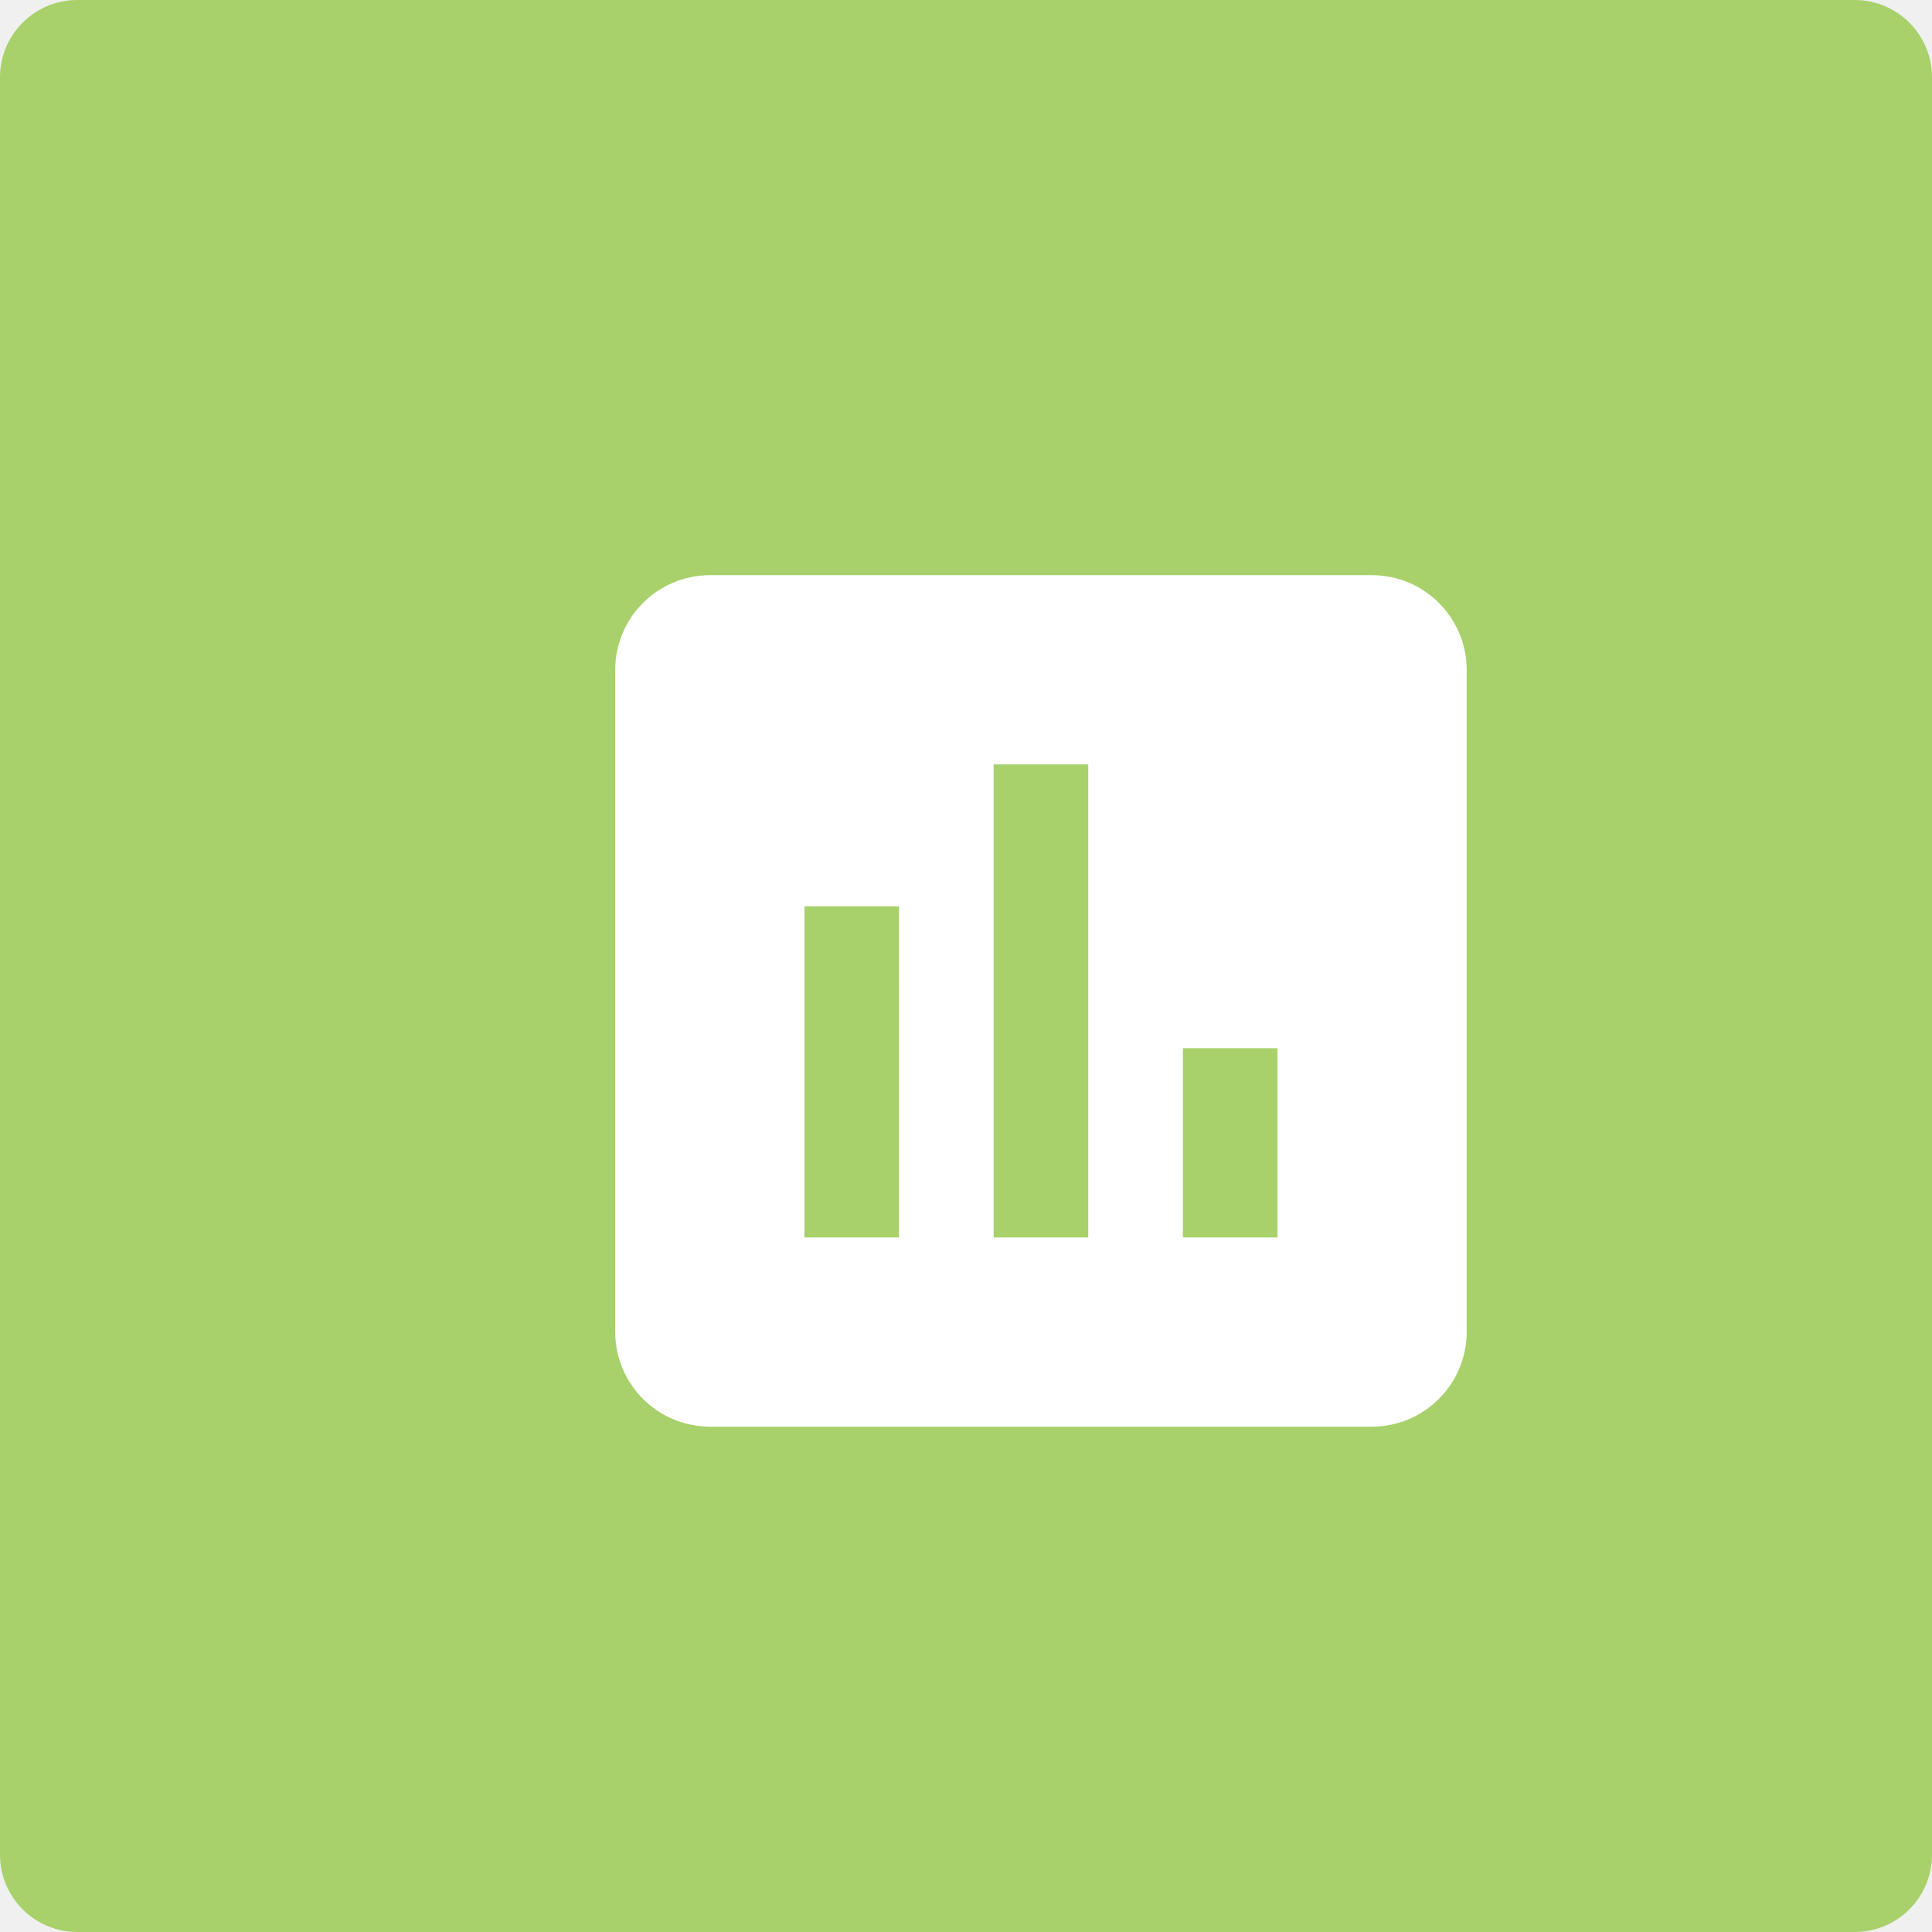
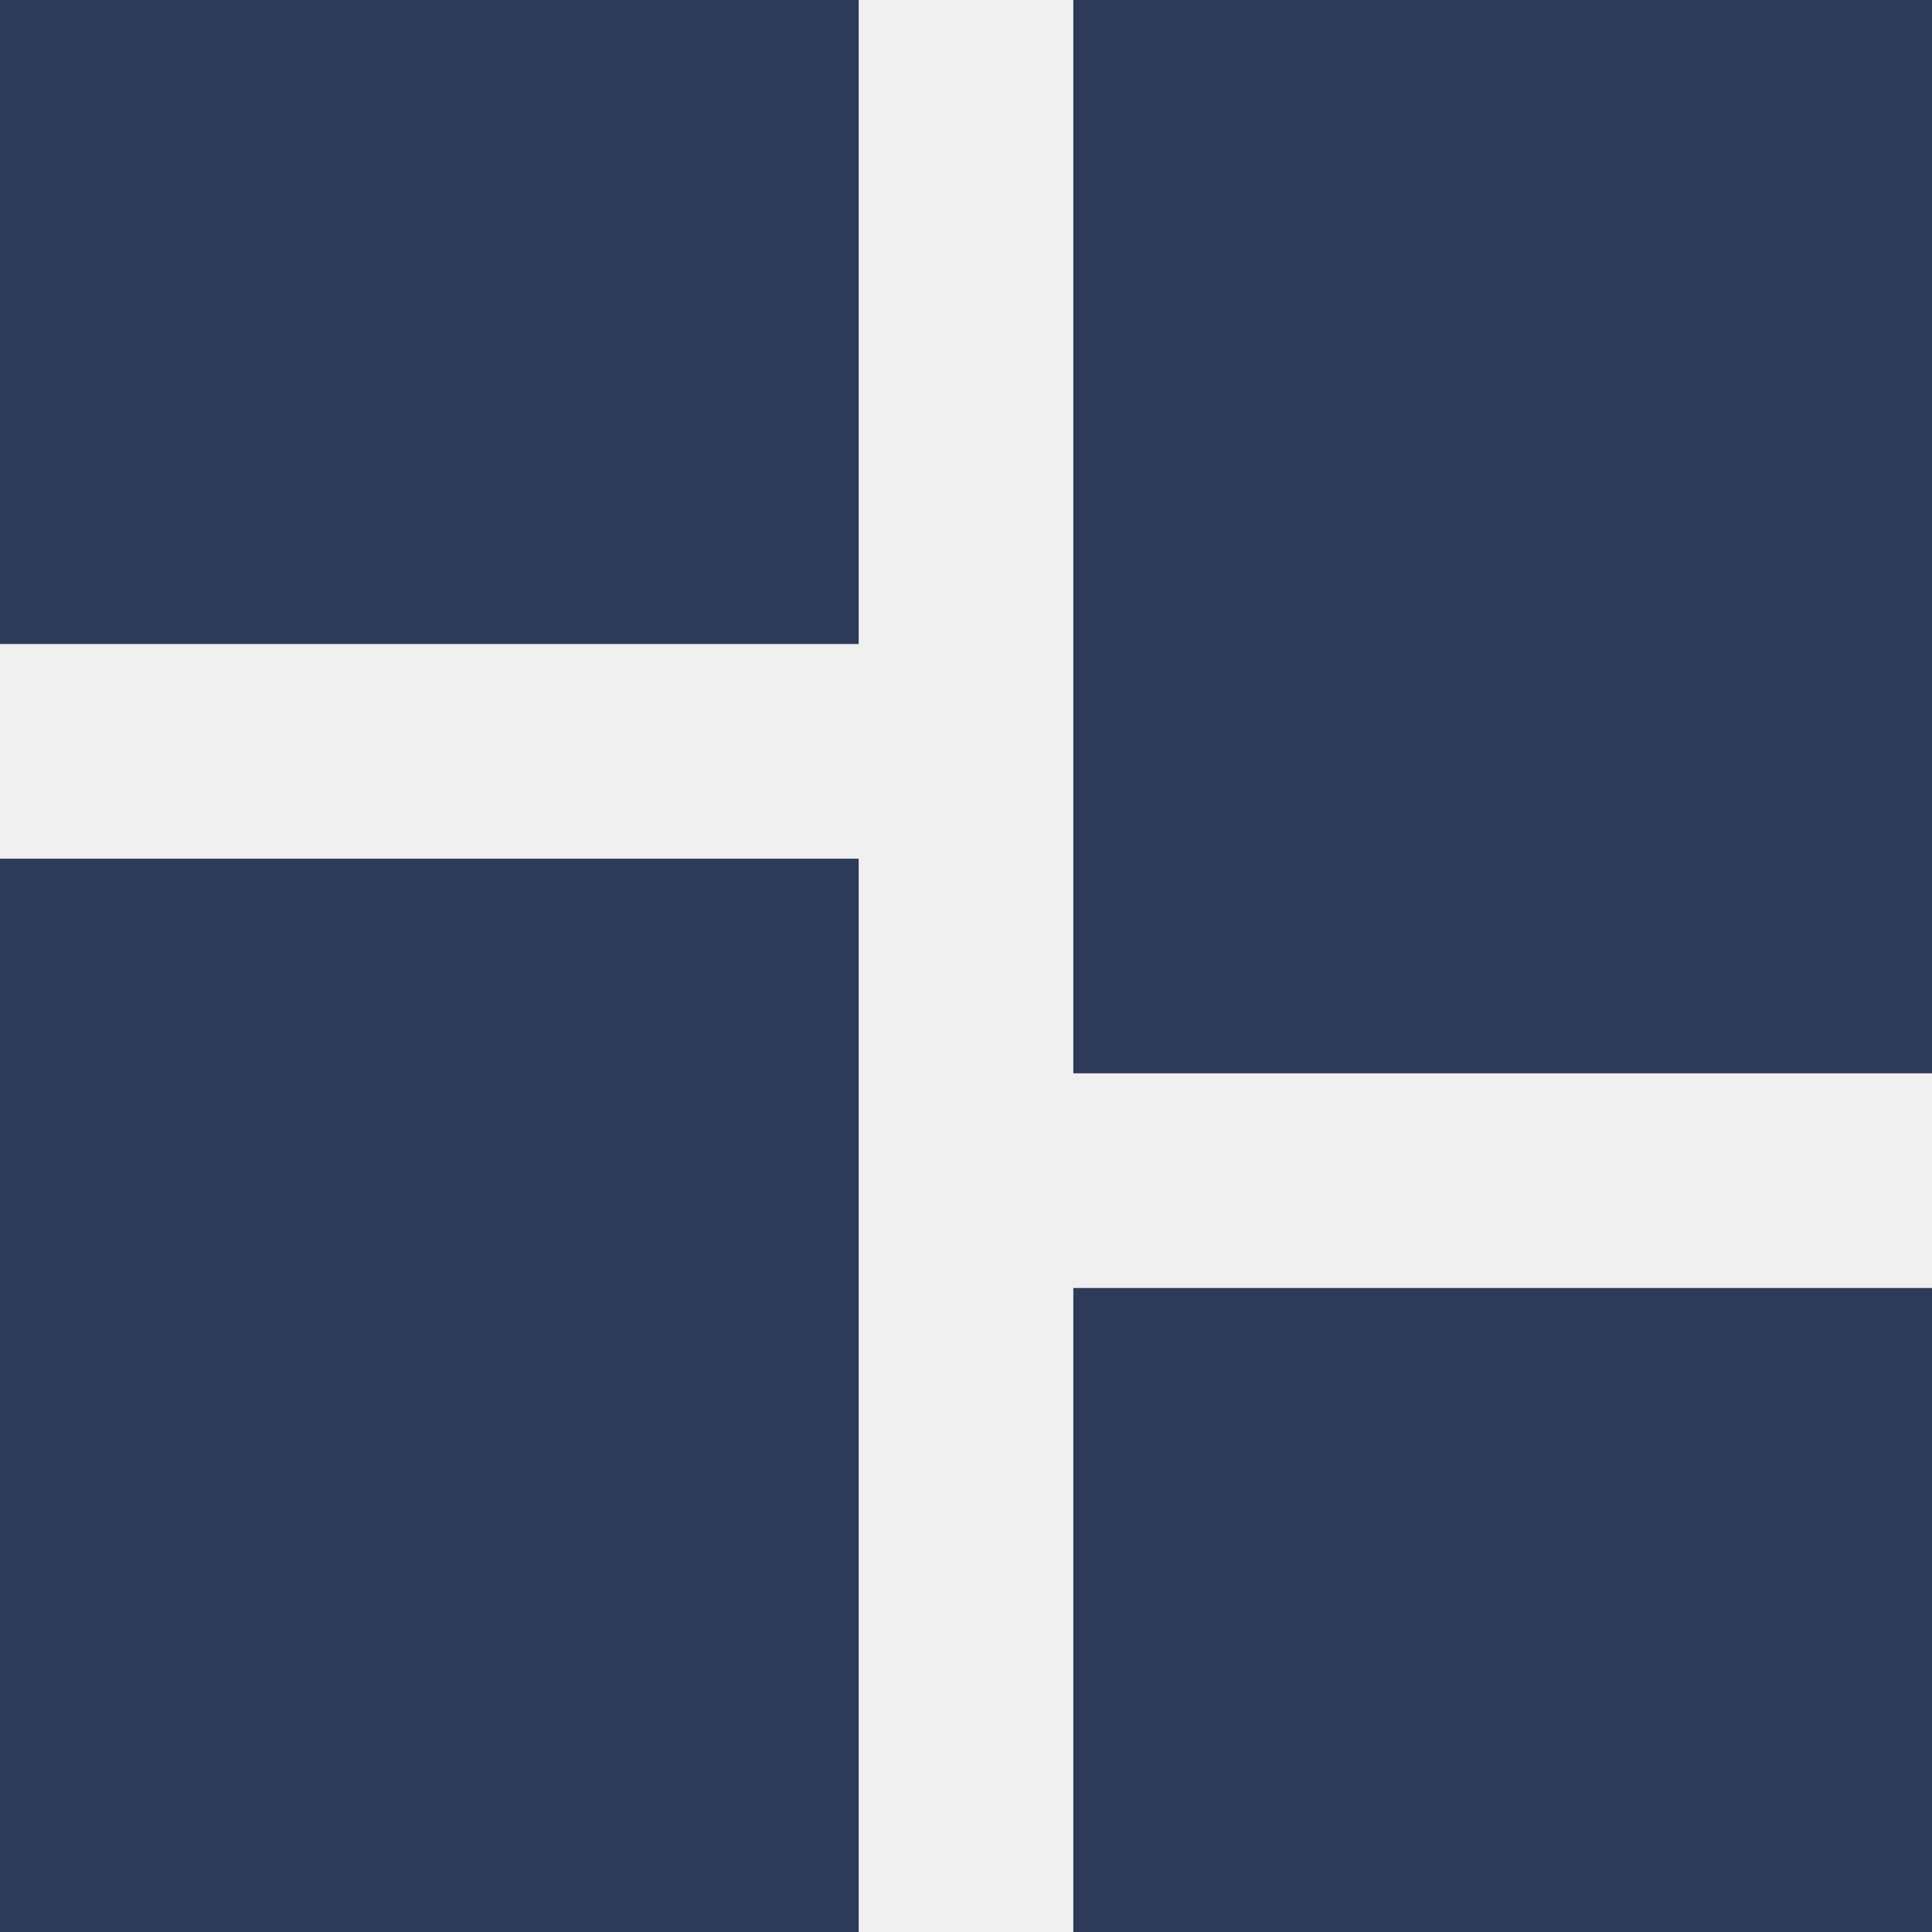
- <svg xmlns="http://www.w3.org/2000/svg" width="75" height="75" viewBox="0 0 75 75">
-   <g id="Group_1178" data-name="Group 1178" transform="translate(-391 -132)">
-     <rect id="Rectangle_2391" data-name="Rectangle 2391" width="75" height="75" rx="3" transform="translate(391 132)" fill="#a8d16b" />
-     <g id="baseline-poll-24px" transform="translate(409.373 148.819)">
-       <path id="Path_2211" data-name="Path 2211" d="M32.382,3H6.673A3.684,3.684,0,0,0,3,6.673V32.382a3.684,3.684,0,0,0,3.673,3.673H32.382a3.684,3.684,0,0,0,3.673-3.673V6.673A3.684,3.684,0,0,0,32.382,3ZM14.018,28.709H10.346V15.855h3.673Zm7.346,0H17.691V10.346h3.673Zm7.346,0H25.037V21.364h3.673Z" transform="translate(2.509 2.509)" fill="#fff" />
-       <path id="Path_2212" data-name="Path 2212" d="M0,0H44.073V44.073H0Z" fill="none" />
-     </g>
-   </g>
+ <svg xmlns="http://www.w3.org/2000/svg" width="24" height="24" viewBox="0 0 24 24" fill="none">
+   <path d="M24 24H13.333V16H24V24ZM10.667 24H0V10.667H10.667V24ZM24 13.333H13.333V0H24V13.333ZM10.667 8H0V0H10.667V8Z" fill="#2E3A59" />
</svg>
